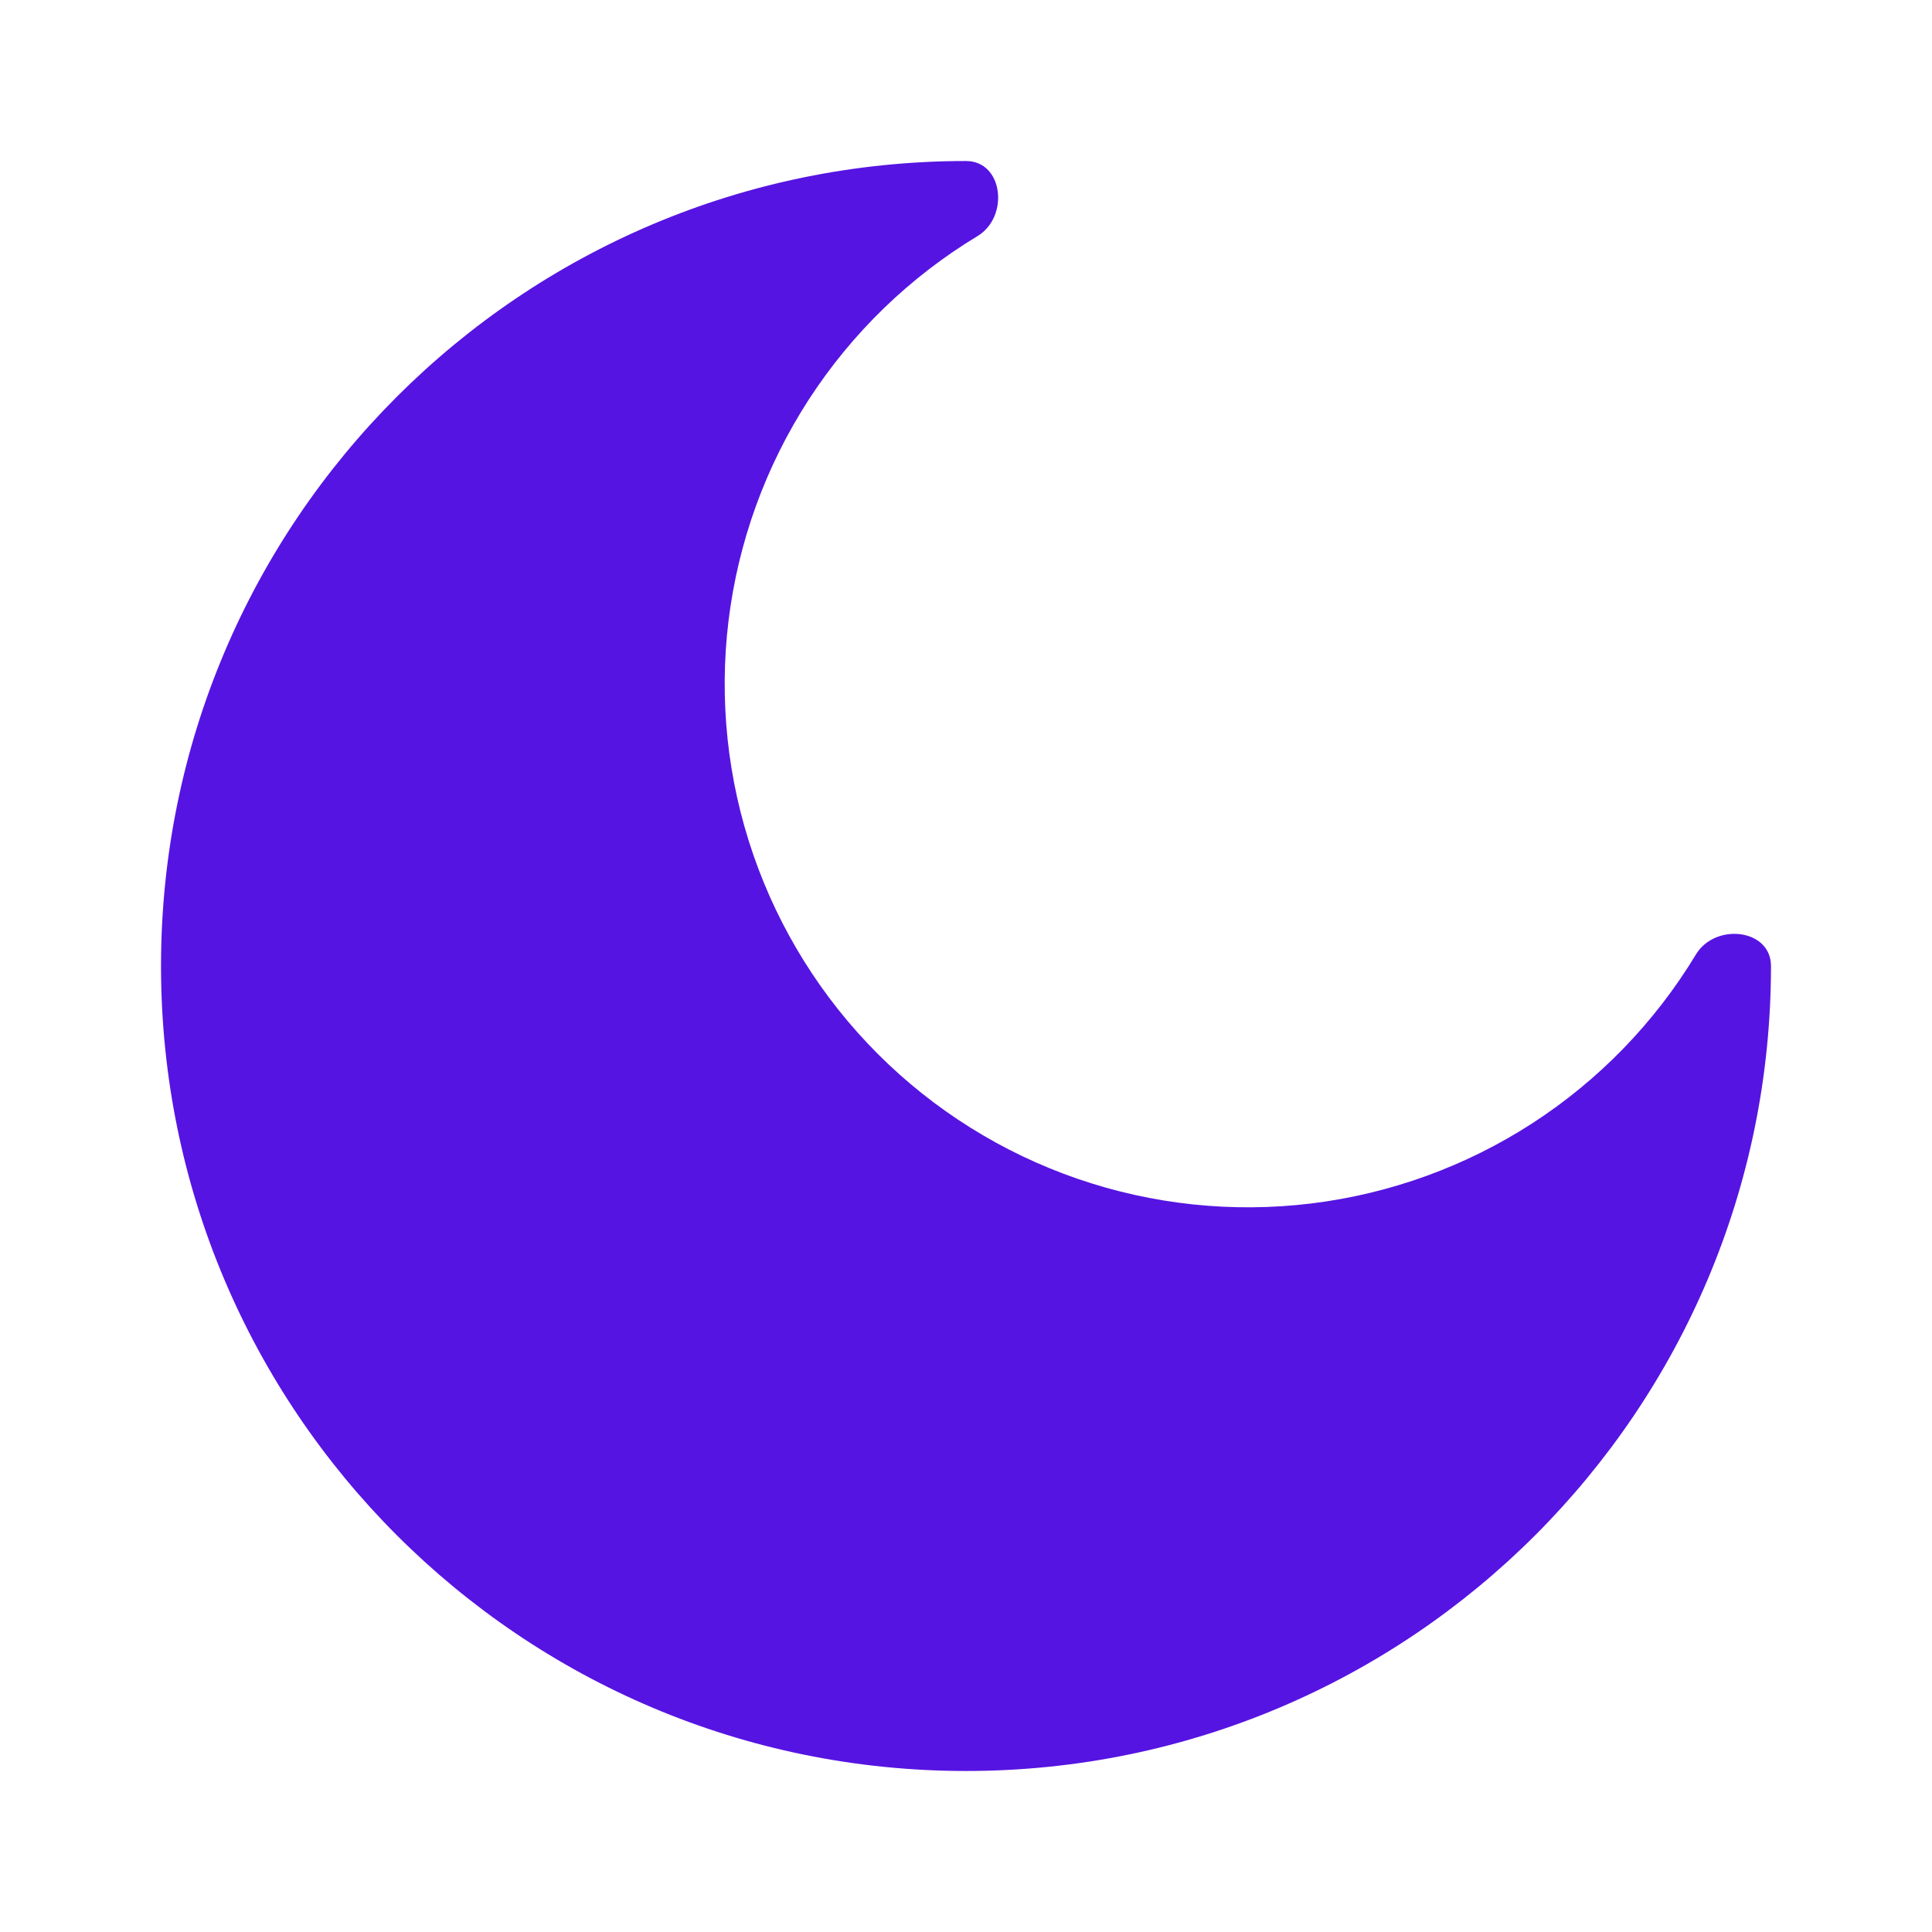
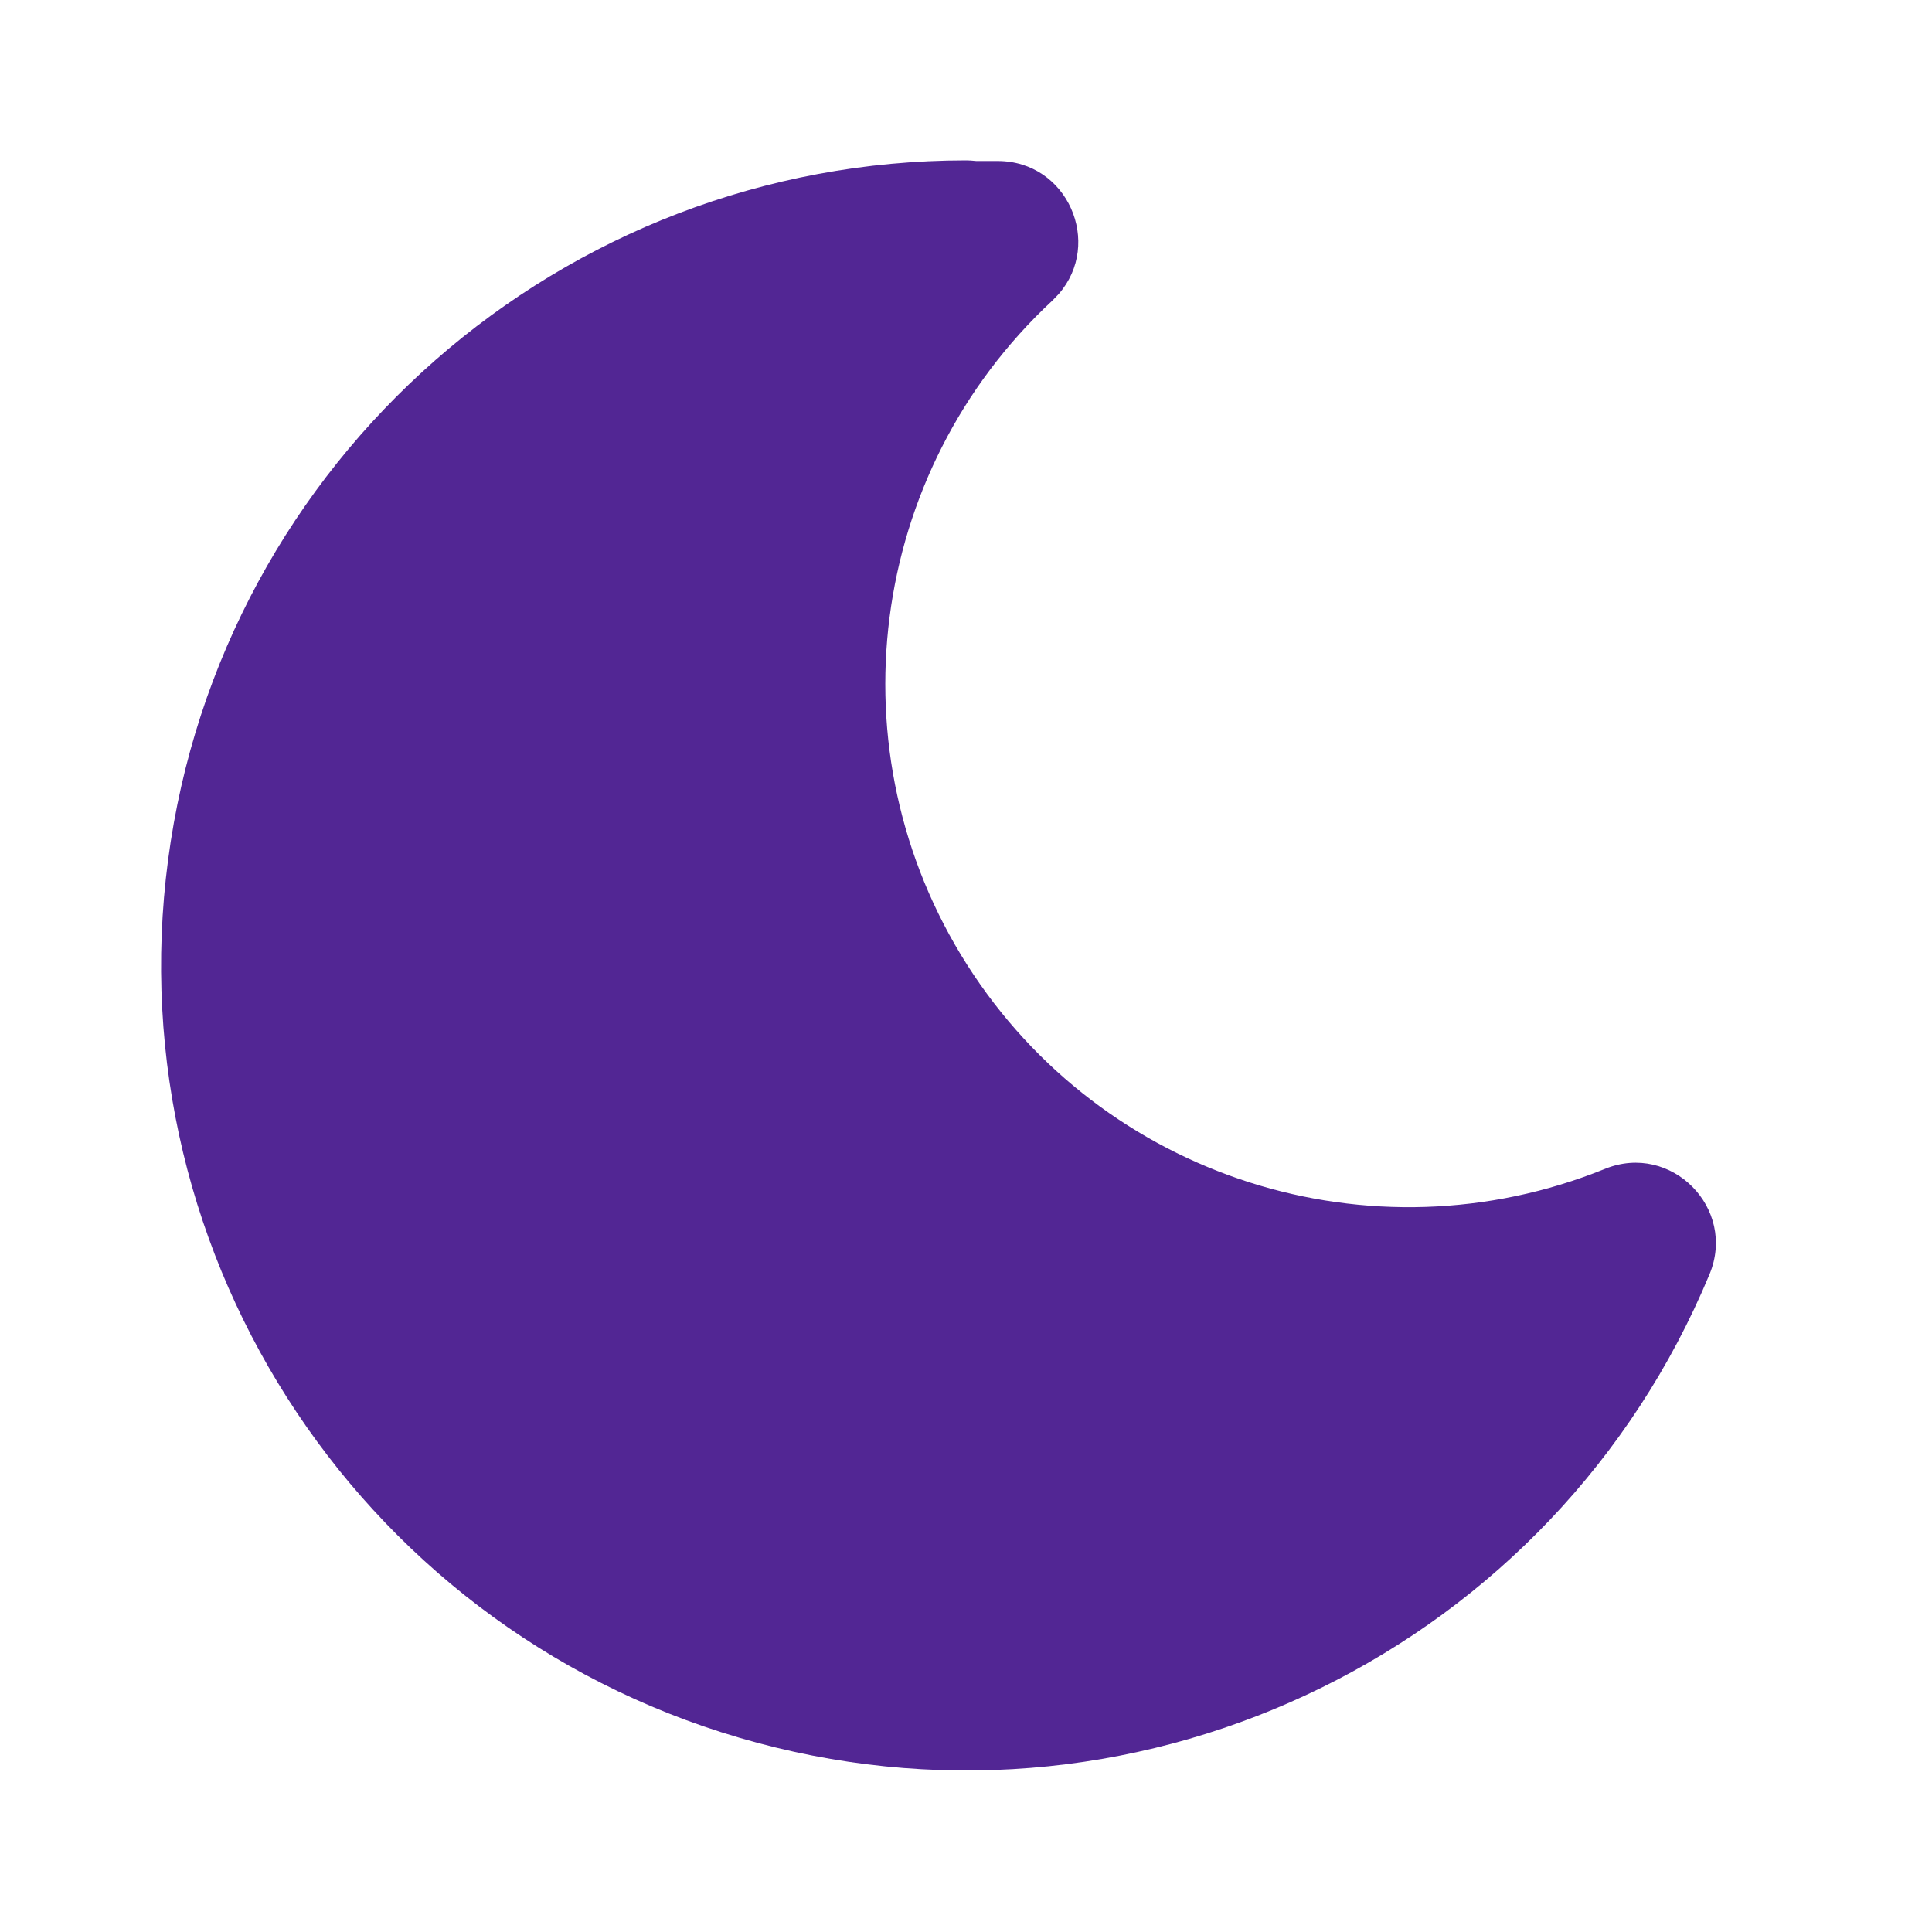
- <svg xmlns="http://www.w3.org/2000/svg" width="50" height="50" viewBox="0 0 50 50" fill="none">
-   <path d="M25 45.833C36.506 45.833 45.833 36.506 45.833 25C45.833 24.035 44.388 23.875 43.89 24.702C42.828 26.461 41.379 27.955 39.654 29.072C37.929 30.188 35.973 30.897 33.933 31.146C31.893 31.394 29.824 31.175 27.881 30.505C25.939 29.835 24.174 28.732 22.721 27.279C21.268 25.826 20.165 24.061 19.495 22.119C18.825 20.176 18.606 18.107 18.854 16.067C19.103 14.027 19.812 12.071 20.928 10.346C22.045 8.621 23.539 7.172 25.298 6.11C26.125 5.61 25.965 4.167 25 4.167C13.494 4.167 4.167 13.494 4.167 25C4.167 36.506 13.494 45.833 25 45.833Z" fill="#5614E2" />
+ <svg xmlns="http://www.w3.org/2000/svg" width="24" height="24" viewBox="0 0 24 24">
+   <path fill="#522694" d="M12 1.992a10 10 0 1 0 9.236 13.838c.341-.82-.476-1.644-1.298-1.31a6.5 6.5 0 0 1-6.864-10.787l.077-.08c.551-.63.113-1.653-.758-1.653h-.266l-.068-.006z" />
</svg>
